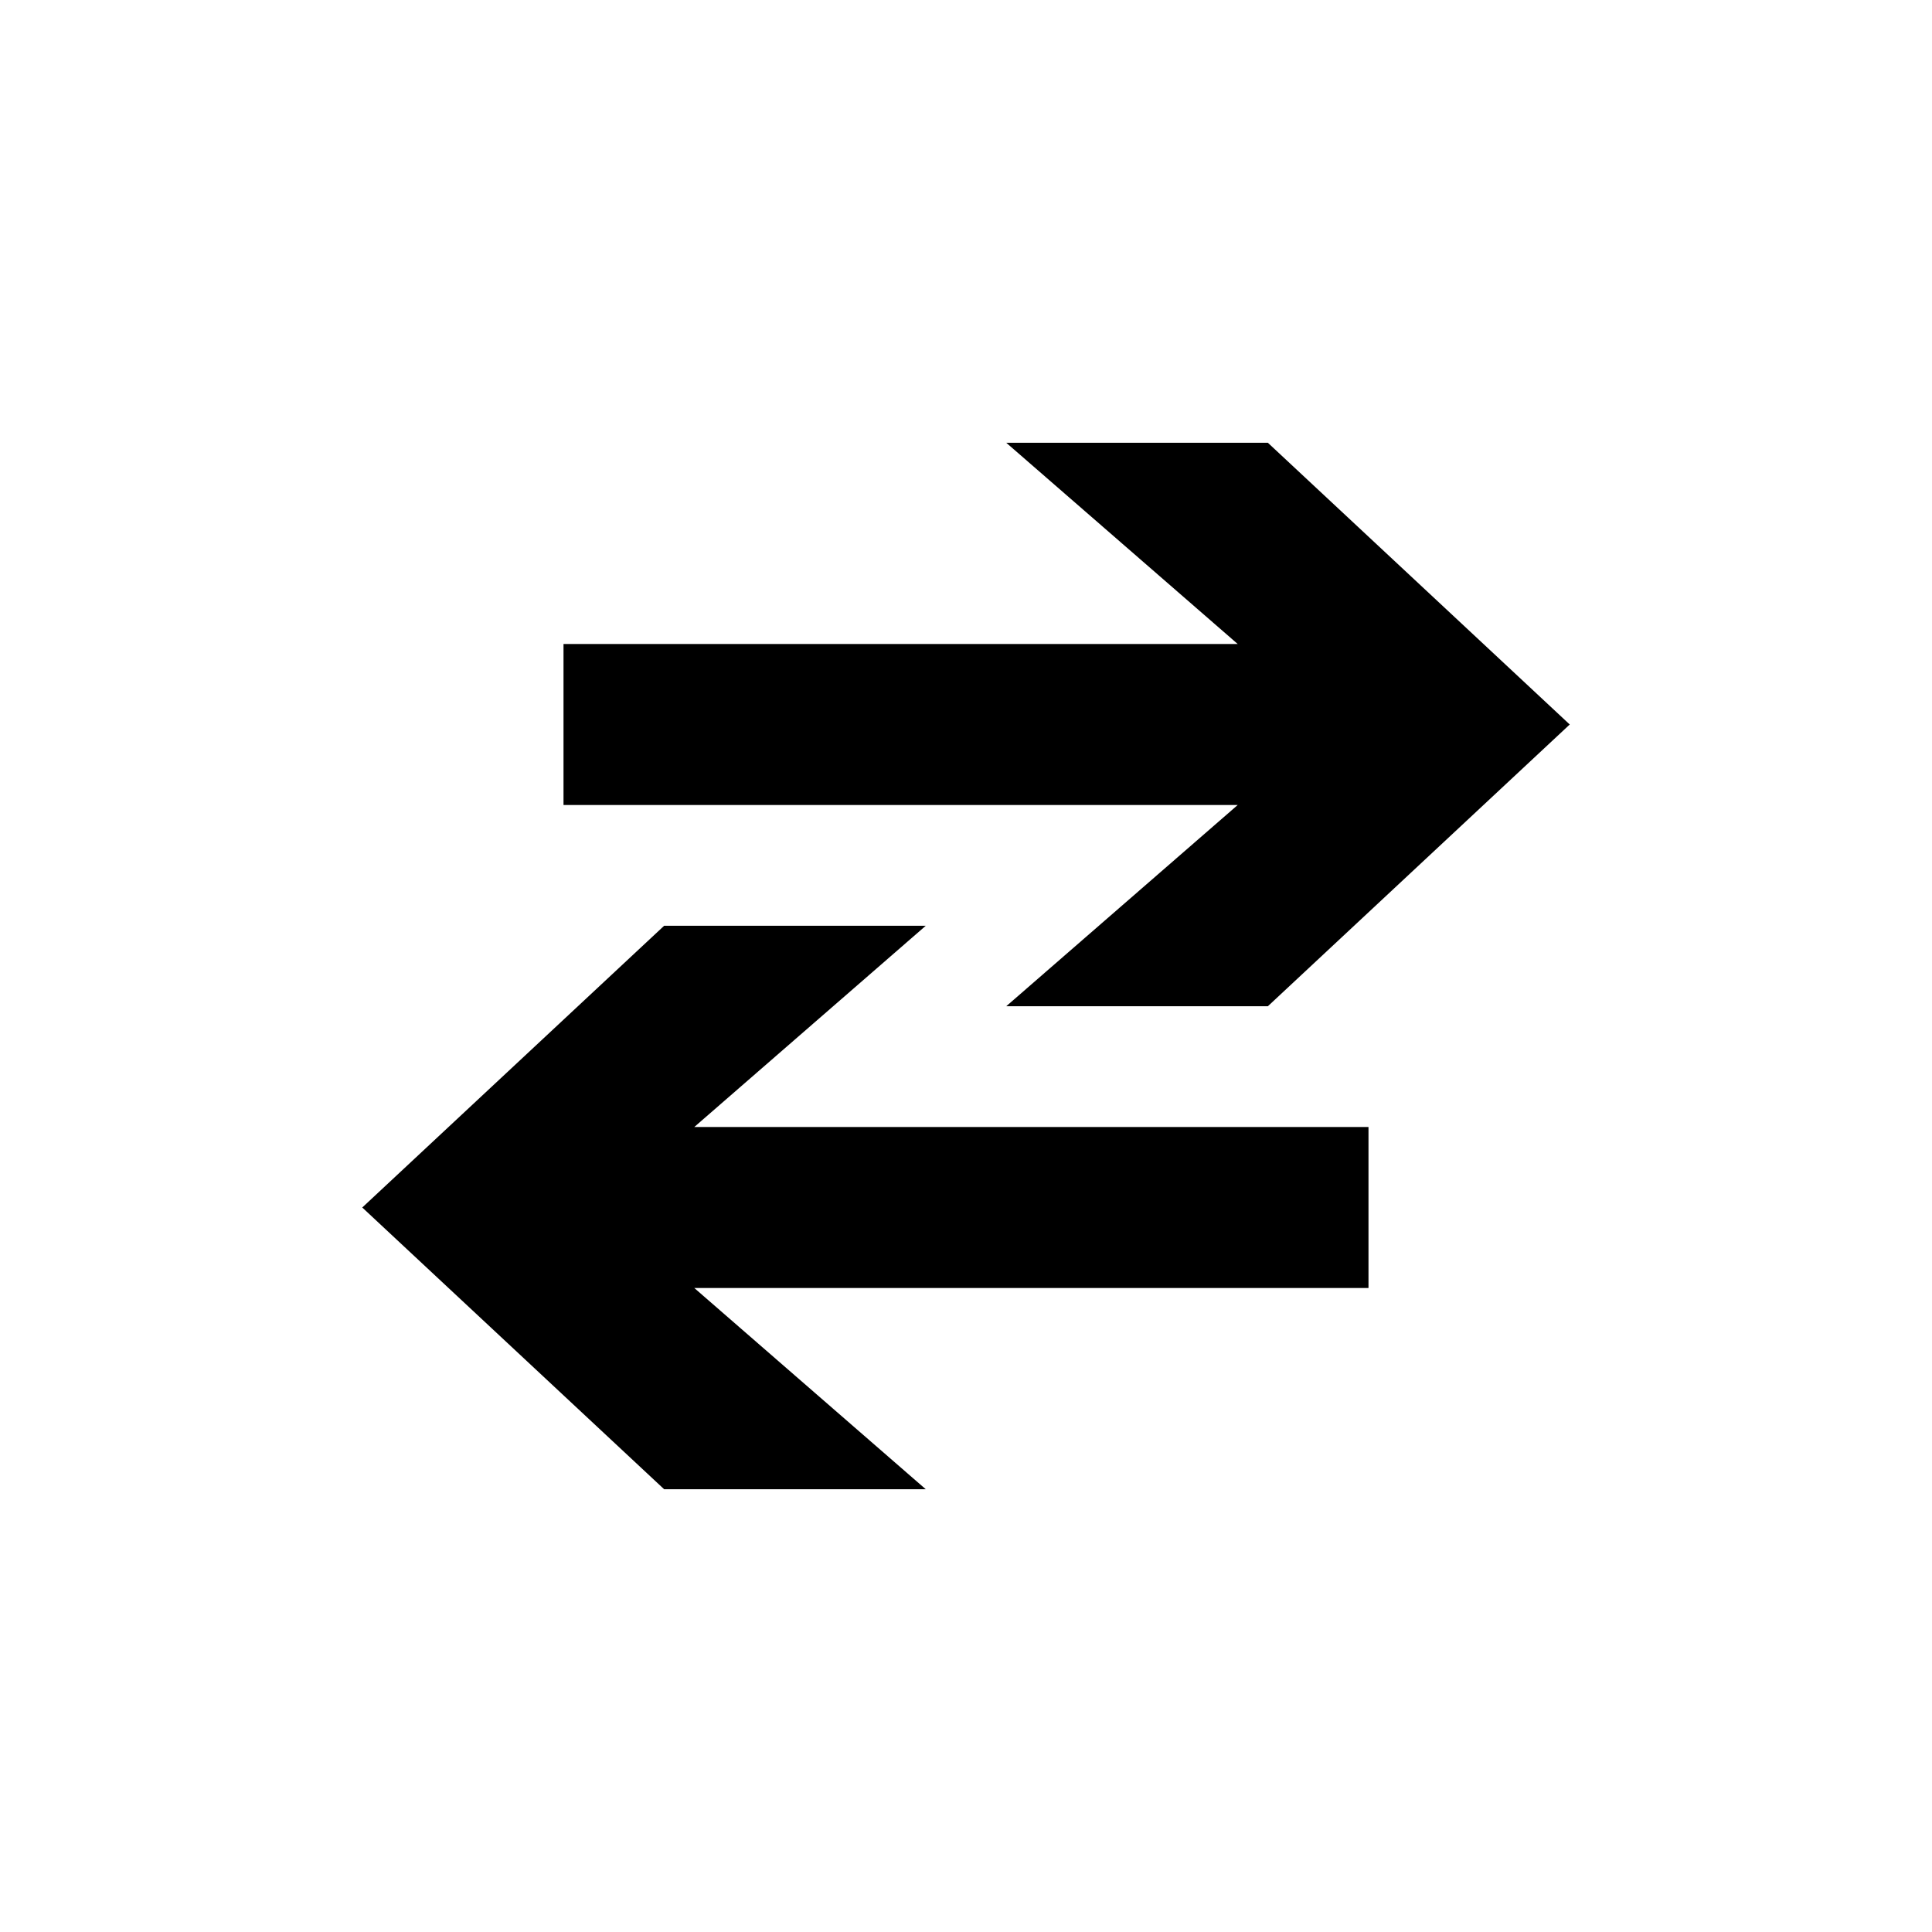
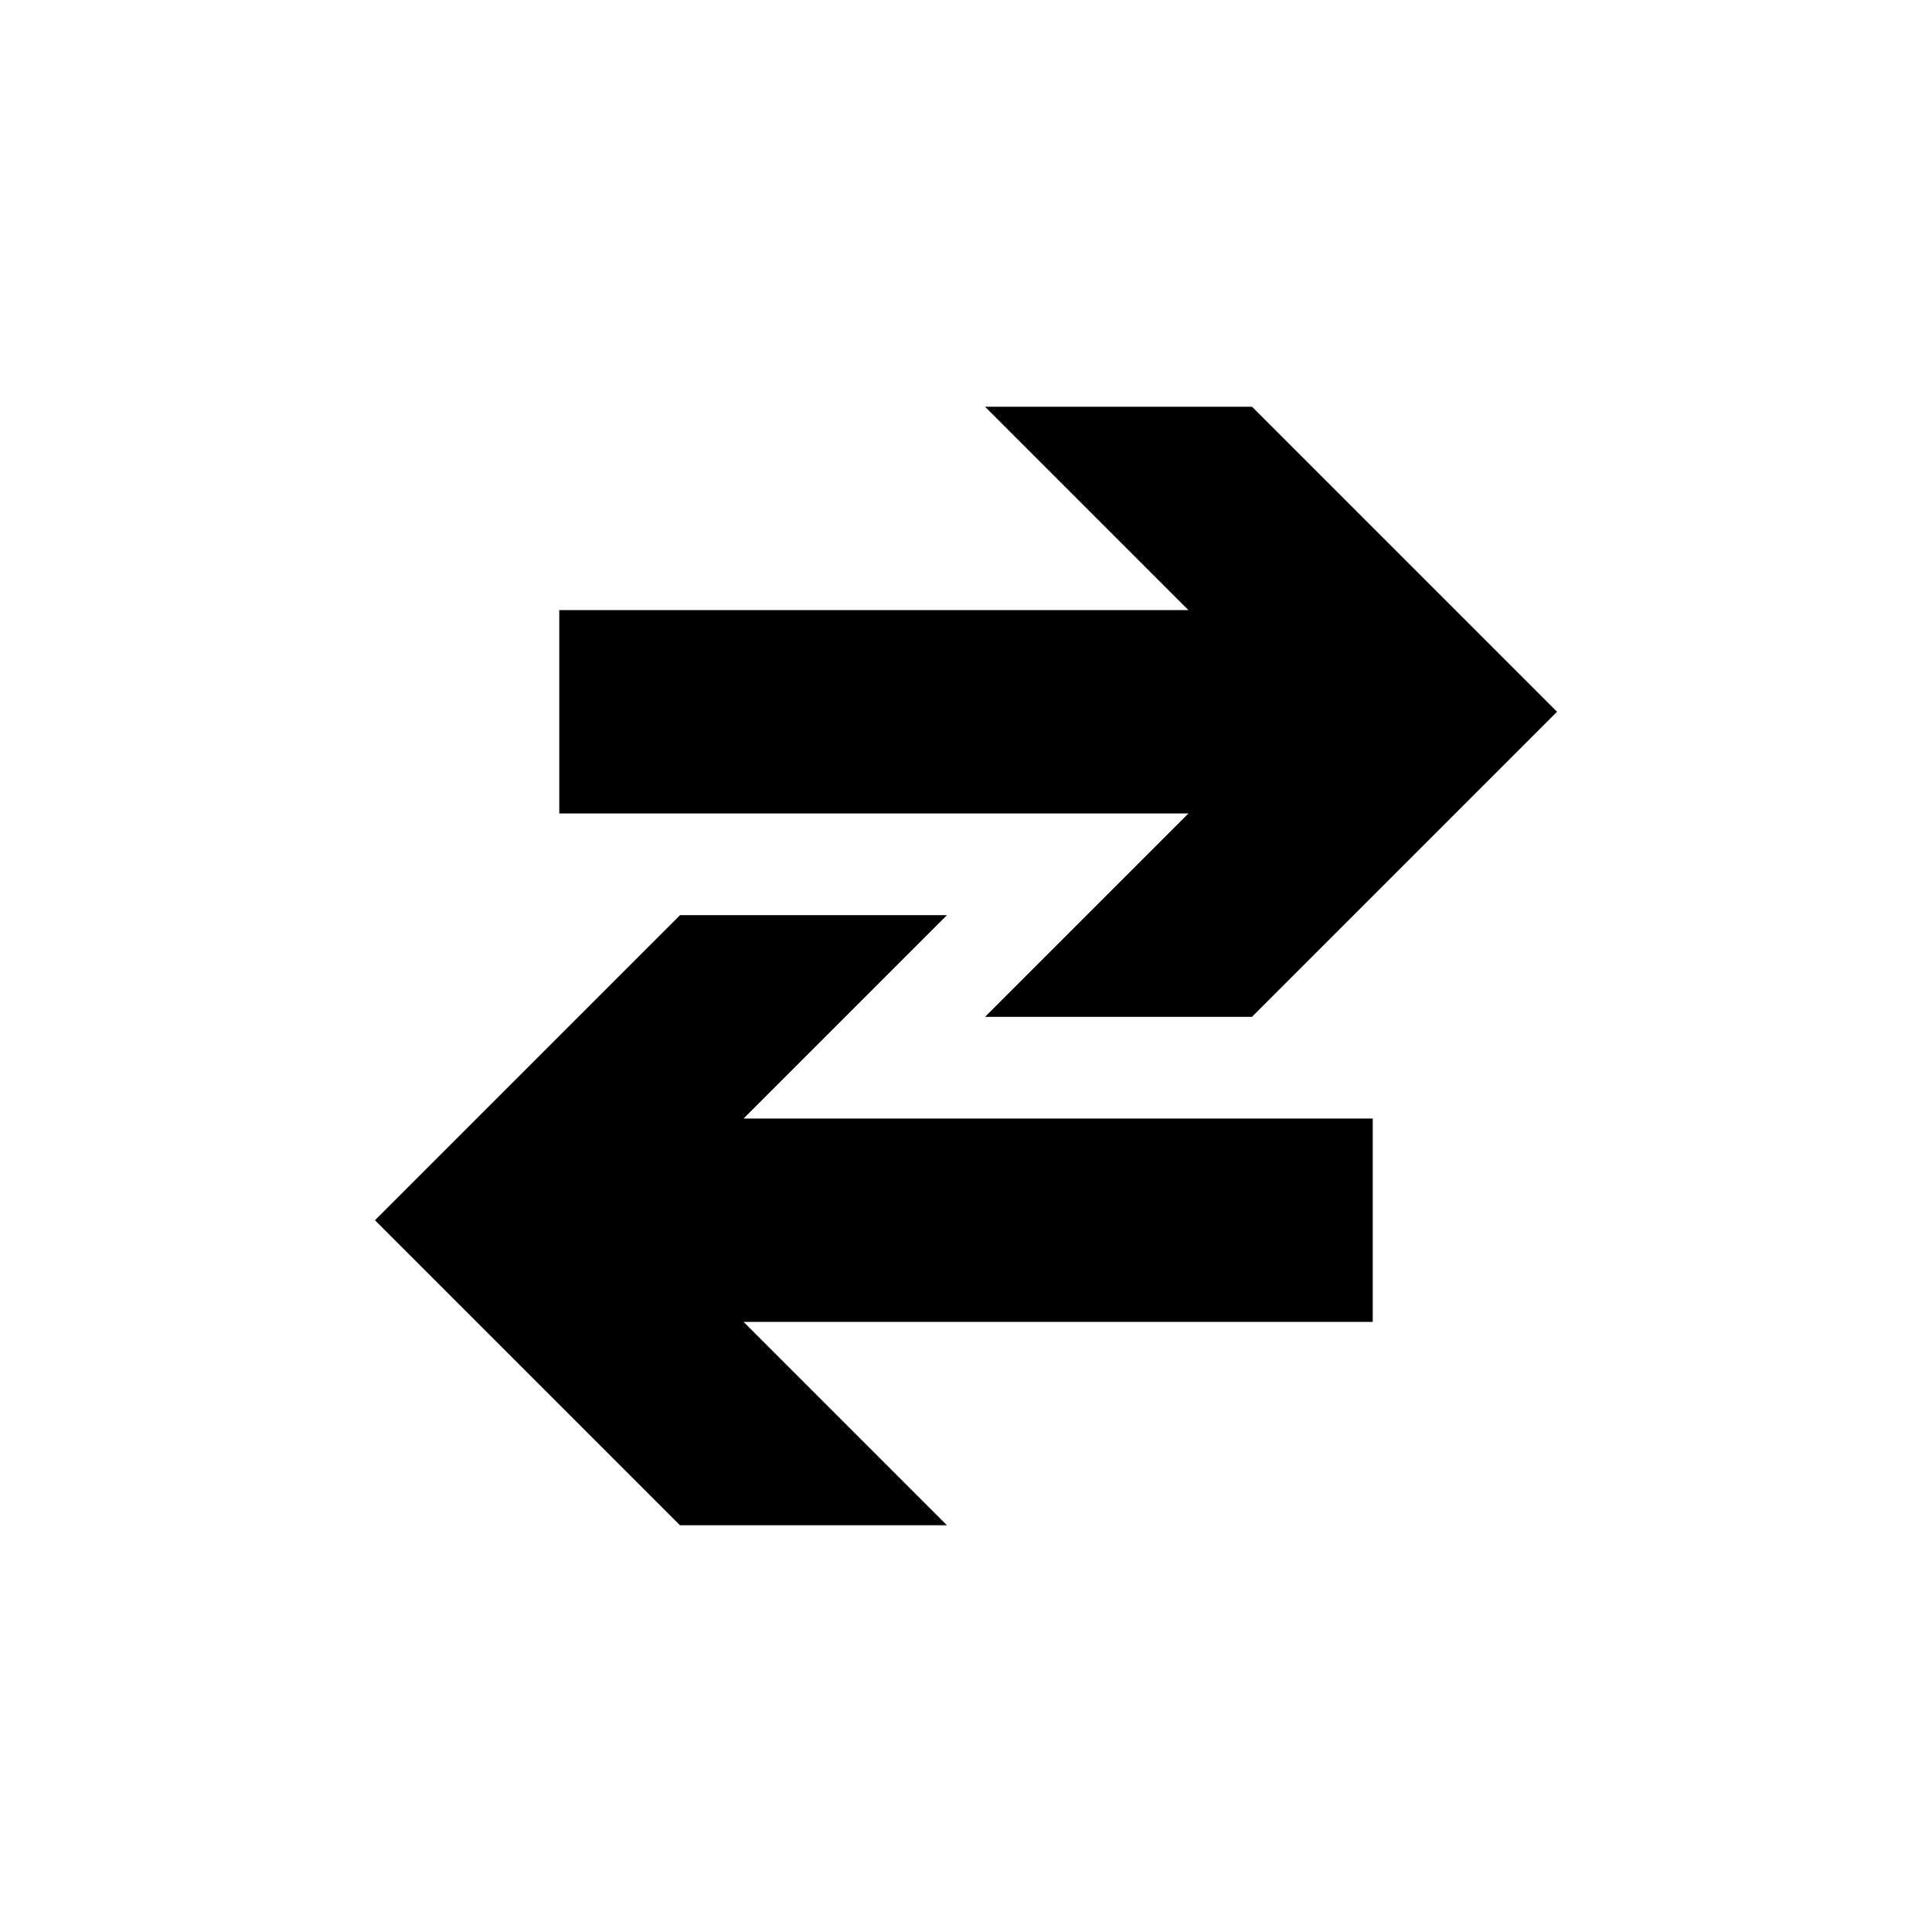
<svg xmlns="http://www.w3.org/2000/svg" version="1.1" baseProfile="full" width="76" height="76" viewBox="0 0 76.00 76.00" enable-background="new 0 0 76.00 76.00" xml:space="preserve">
-   <path fill="#000000" fill-opacity="1" stroke-width="0.2" stroke-linejoin="round" d="M 22.167,25.333L 22.167,31.667L 48.688,31.667L 39.583,39.583L 49.875,39.583L 61.75,28.5L 49.875,17.417L 39.583,17.417L 48.688,25.333L 22.167,25.333 Z " />
-   <path fill="#000000" fill-opacity="1" stroke-width="0.2" stroke-linejoin="round" d="M 53.833,44.333L 53.833,50.667L 27.312,50.667L 36.417,58.583L 26.125,58.583L 14.25,47.5L 26.125,36.417L 36.417,36.417L 27.312,44.333L 53.833,44.333 Z " />
+   <path fill="#000000" fill-opacity="1" stroke-width="0.2" stroke-linejoin="round" d="M 54,52L 29.25,52L 37.25,60L 26.75,60L 14.75,48L 26.75,36L 37.25,36L 29.25,44L 54,44L 54,52 Z M 22,24L 46.75,24L 38.75,16L 49.25,16L 61.25,28L 49.25,40L 38.75,40L 46.75,32L 22,32L 22,24 Z " />
</svg>
